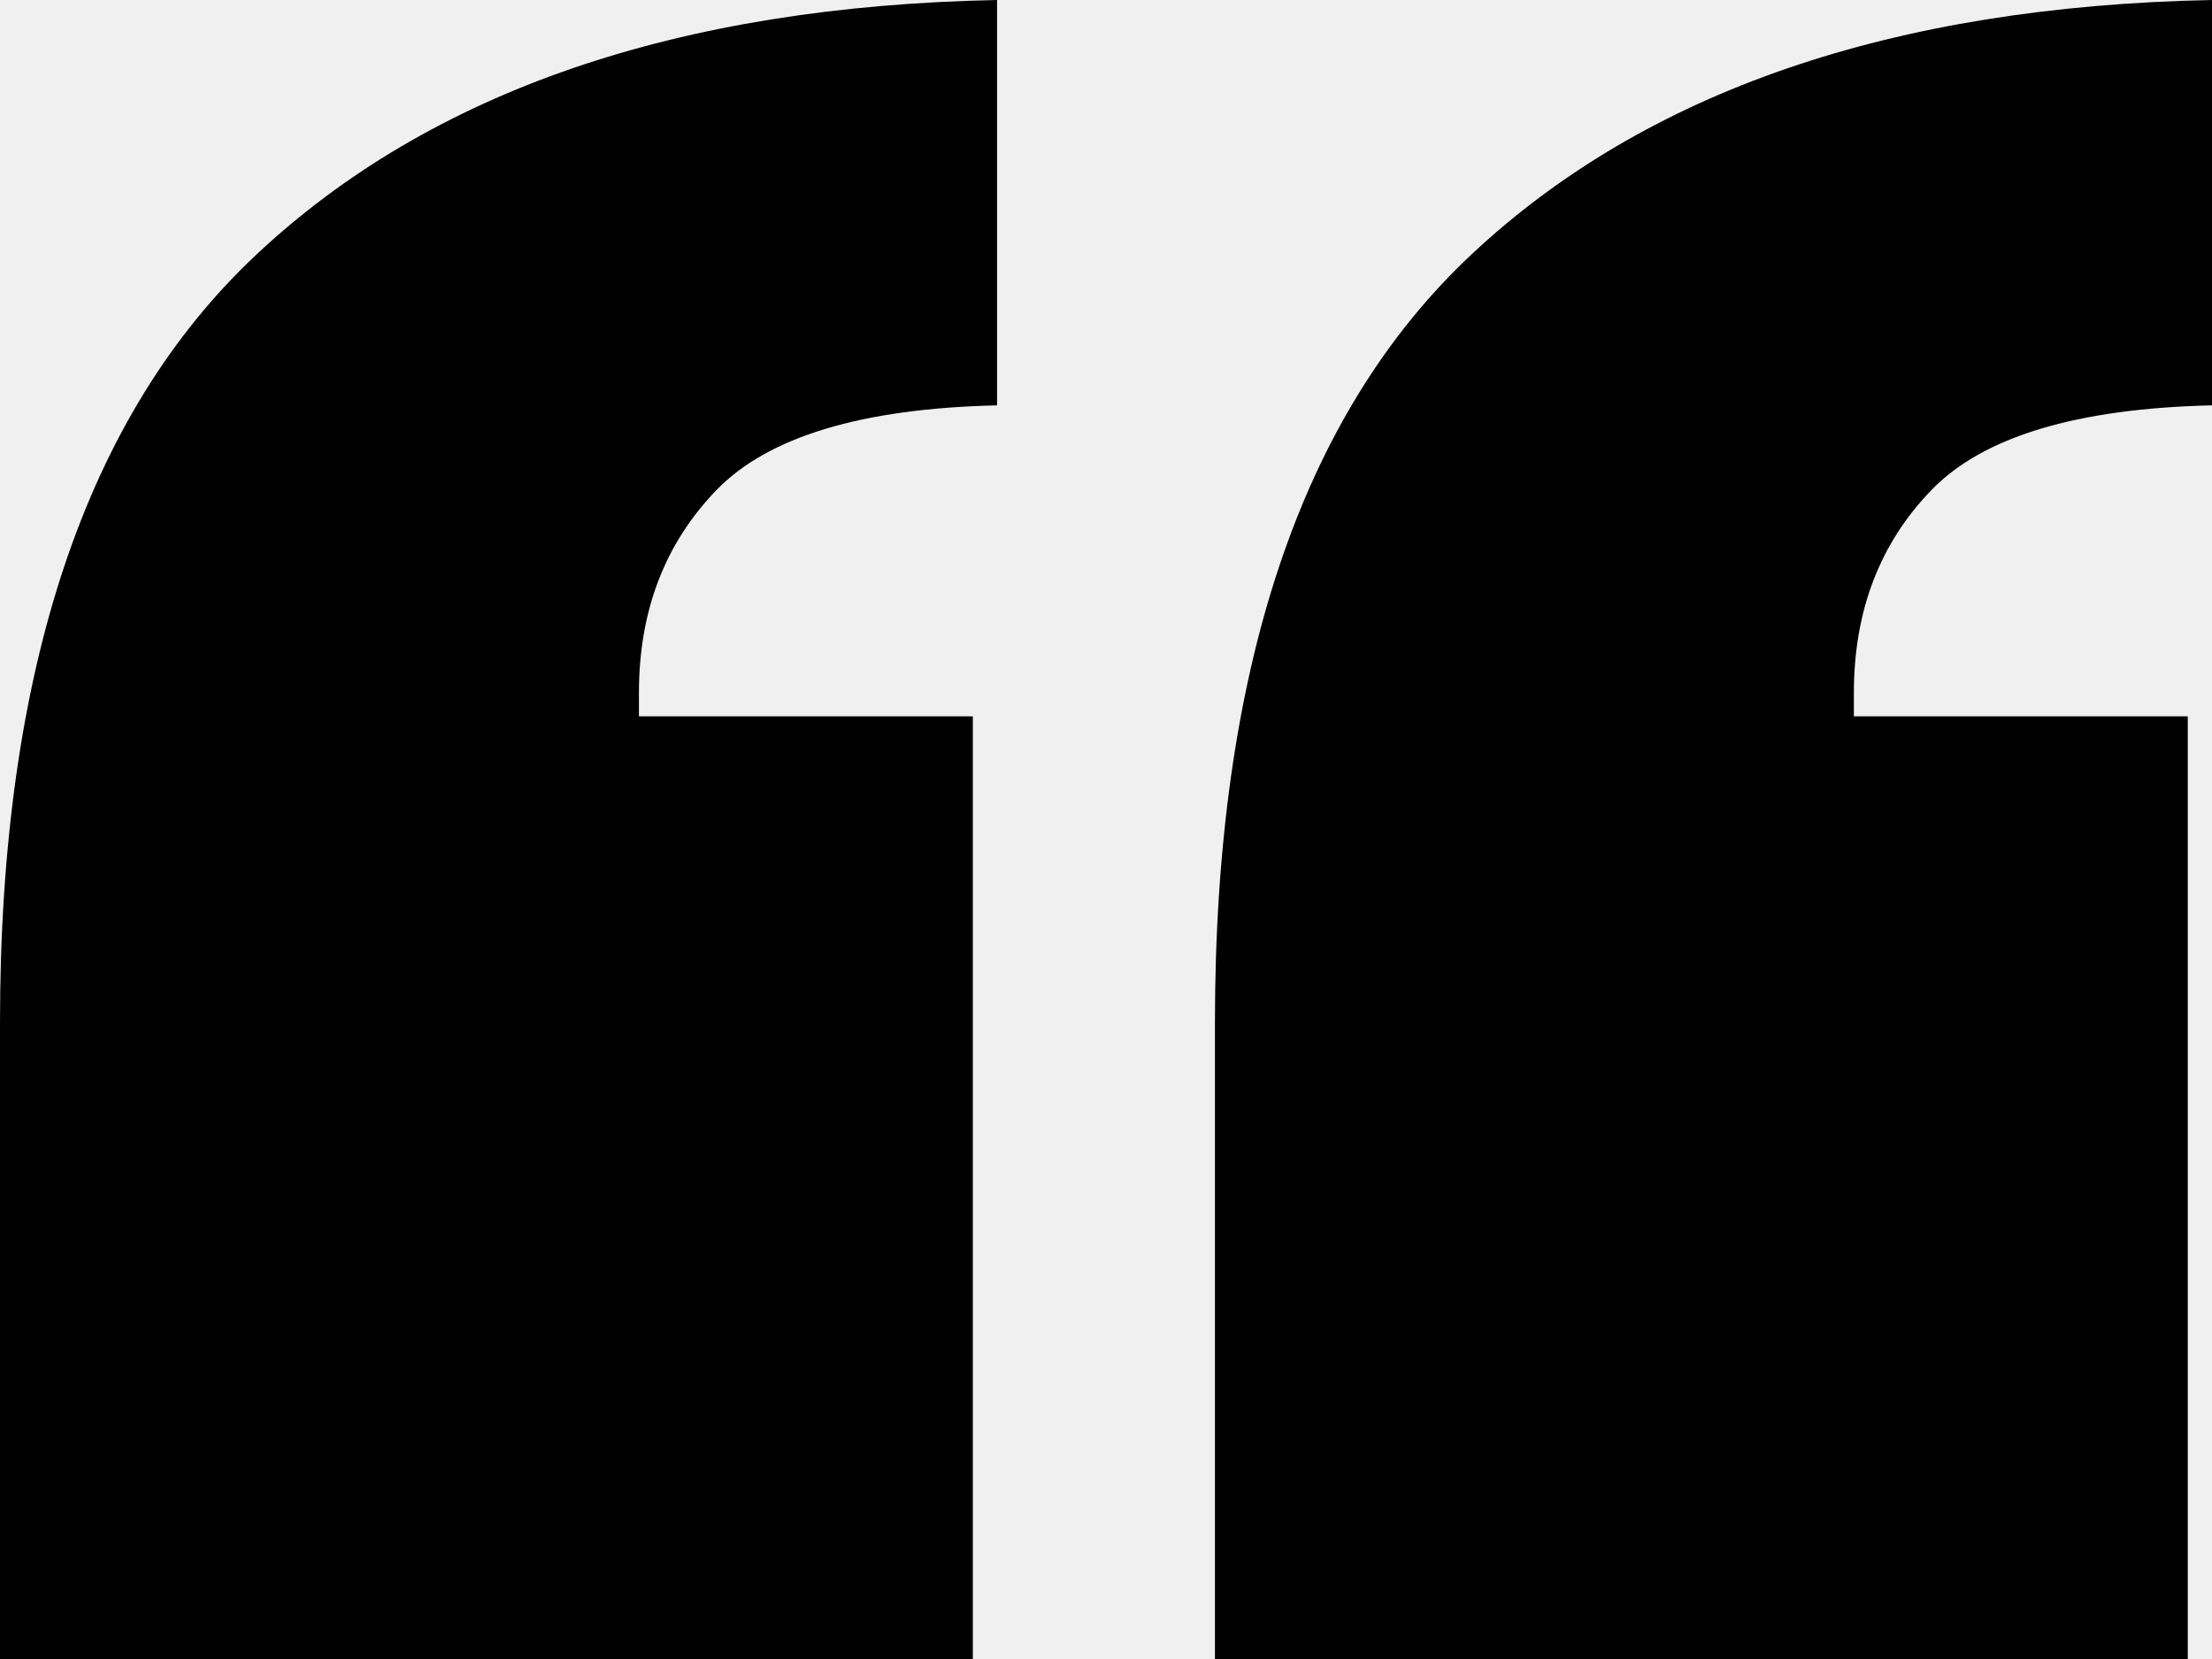
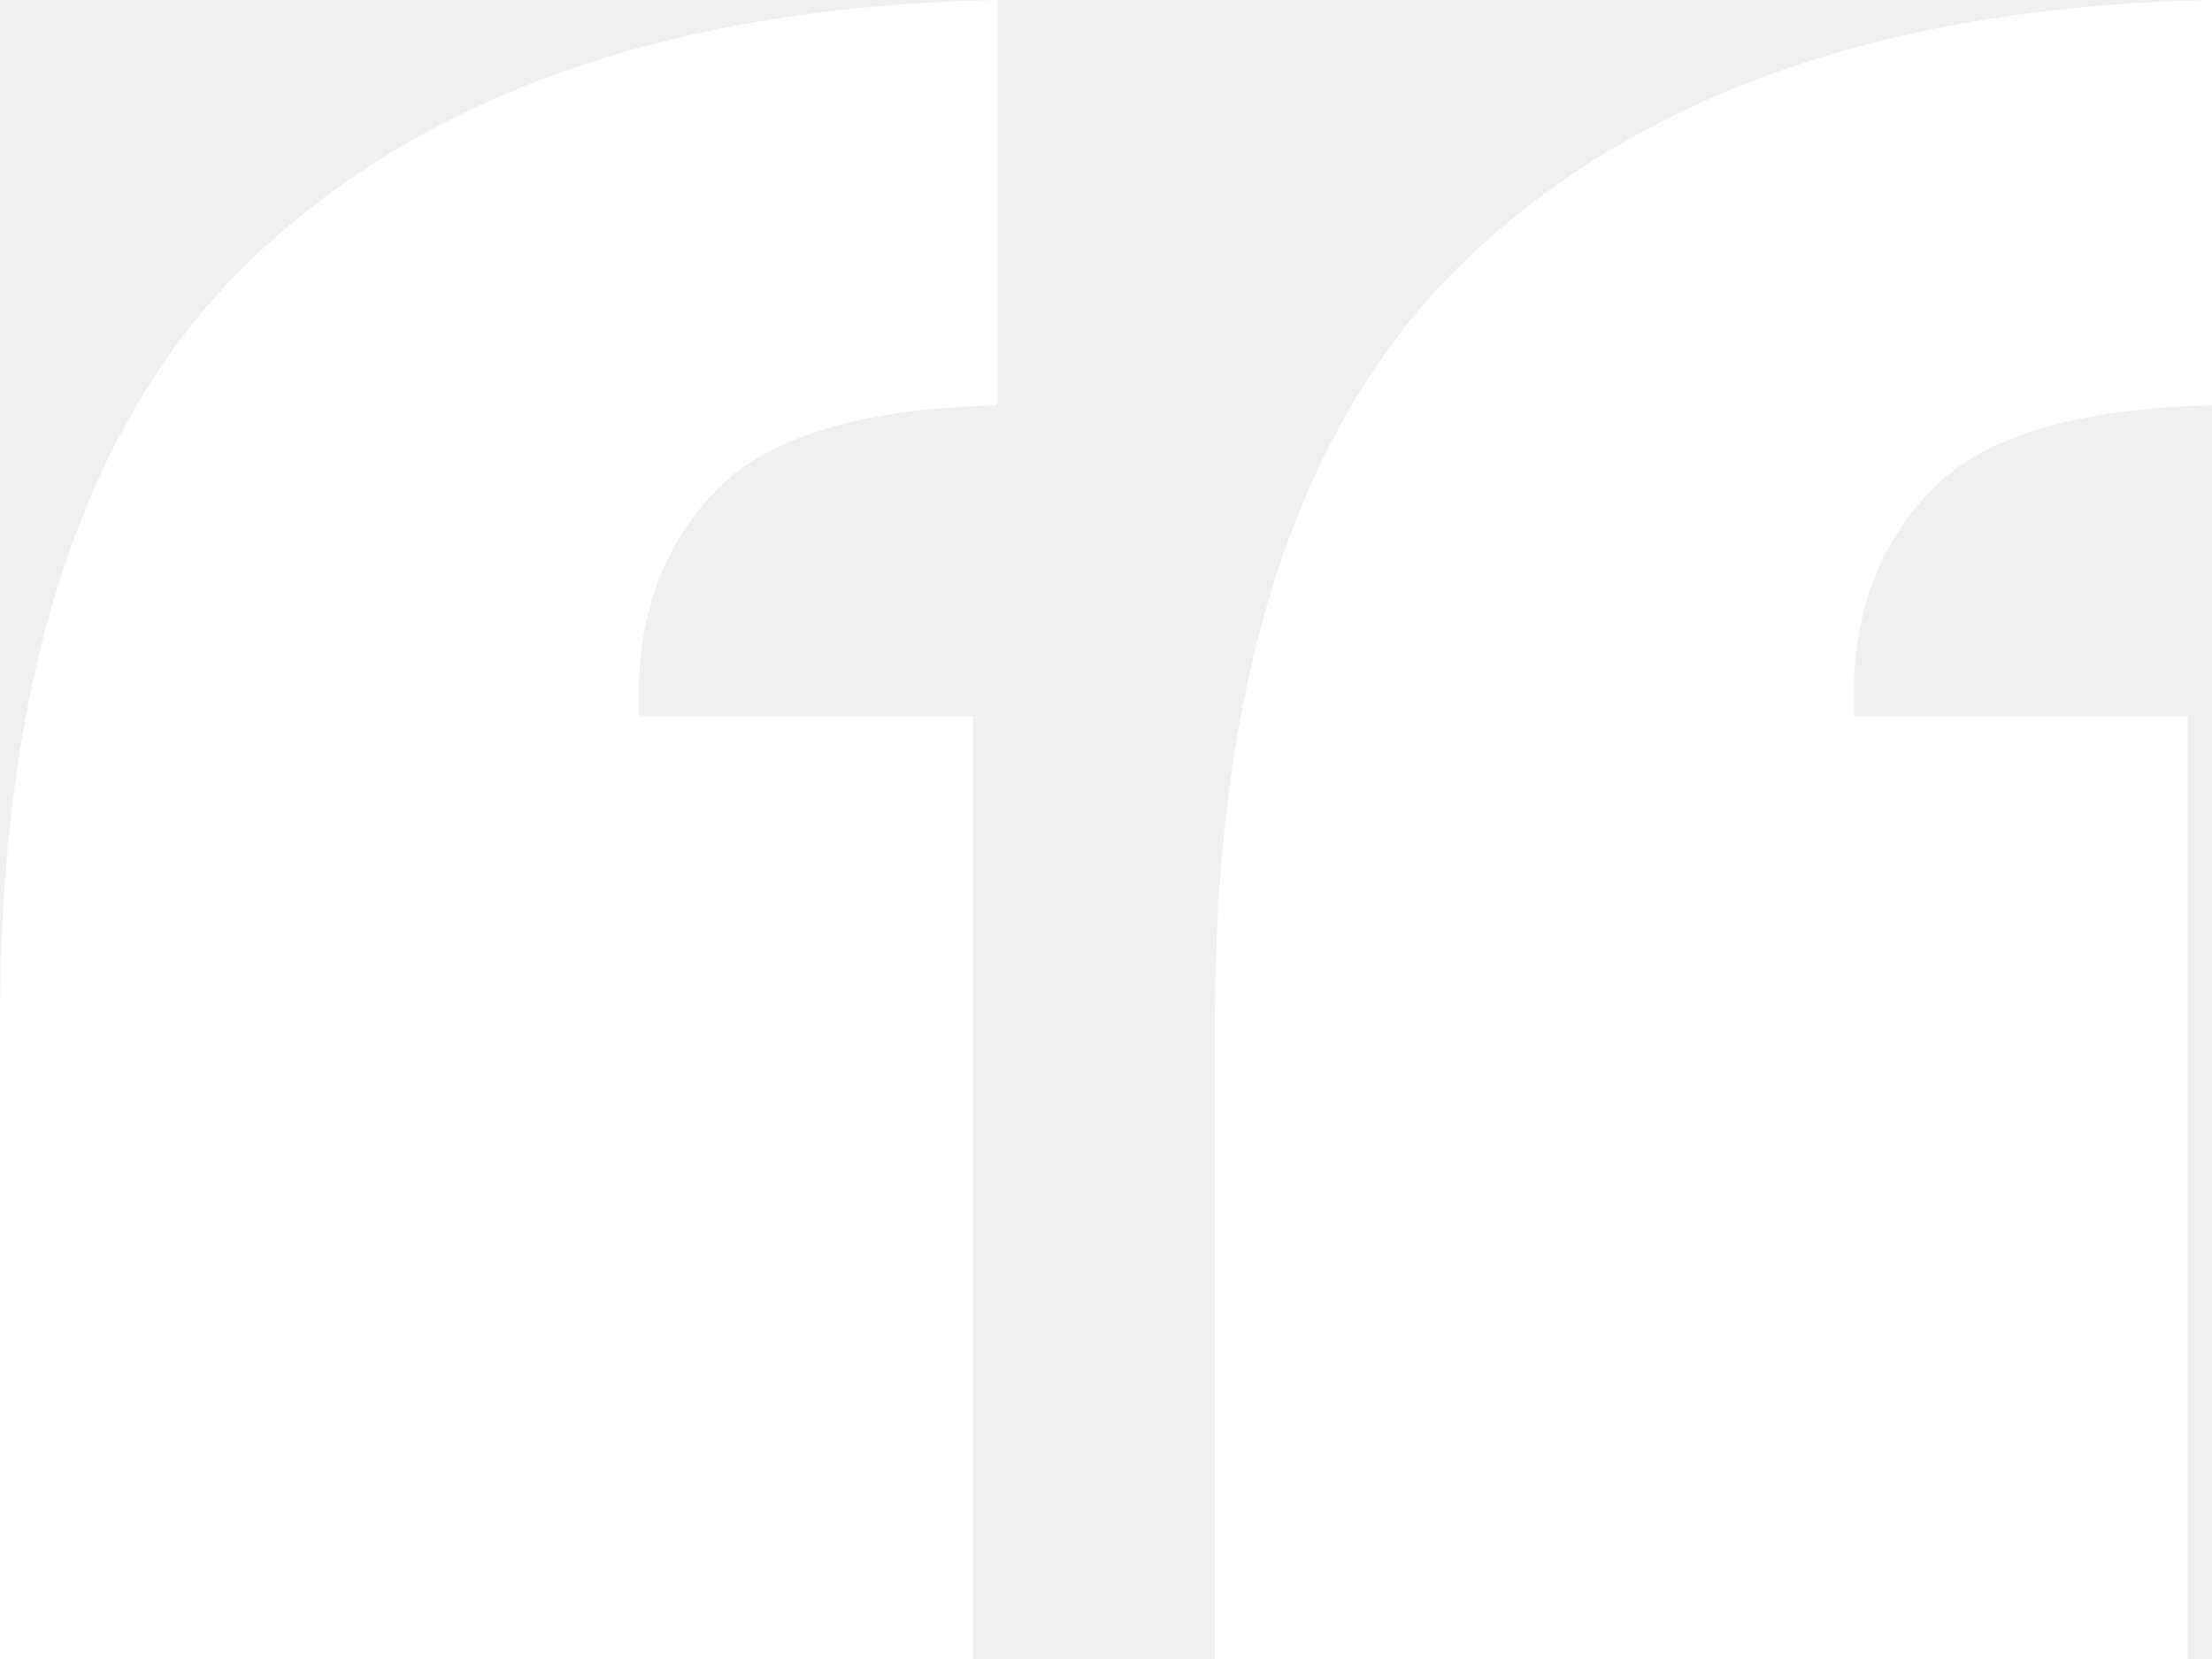
<svg xmlns="http://www.w3.org/2000/svg" width="20" height="15" viewBox="0 0 20 15" fill="none" aria-hidden="true" focusable="false" role="img">
-   <path d="M9.015 3.665C7.79 3.693 6.944 3.949 6.477 4.432C6.01 4.915 5.777 5.526 5.777 6.264V6.477H8.796V15H0V9.247C0 6.065 0.773 3.75 2.319 2.301C3.895 0.824 6.127 0.057 9.015 0V3.665ZM20 3.665C18.775 3.693 17.928 3.949 17.462 4.432C16.995 4.915 16.762 5.526 16.762 6.264V6.477H19.781V15H10.985V9.247C10.985 6.065 11.758 3.75 13.304 2.301C14.88 0.824 17.112 0.057 20 0V3.665Z" fill="currentColor" />
+   <path d="M9.015 3.665C7.79 3.693 6.944 3.949 6.477 4.432C6.01 4.915 5.777 5.526 5.777 6.264V6.477H8.796V15H0V9.247C0 6.065 0.773 3.75 2.319 2.301C3.895 0.824 6.127 0.057 9.015 0V3.665ZM20 3.665C18.775 3.693 17.928 3.949 17.462 4.432C16.995 4.915 16.762 5.526 16.762 6.264V6.477H19.781V15H10.985V9.247C10.985 6.065 11.758 3.75 13.304 2.301C14.88 0.824 17.112 0.057 20 0V3.665Z" fill="white" />
</svg>
